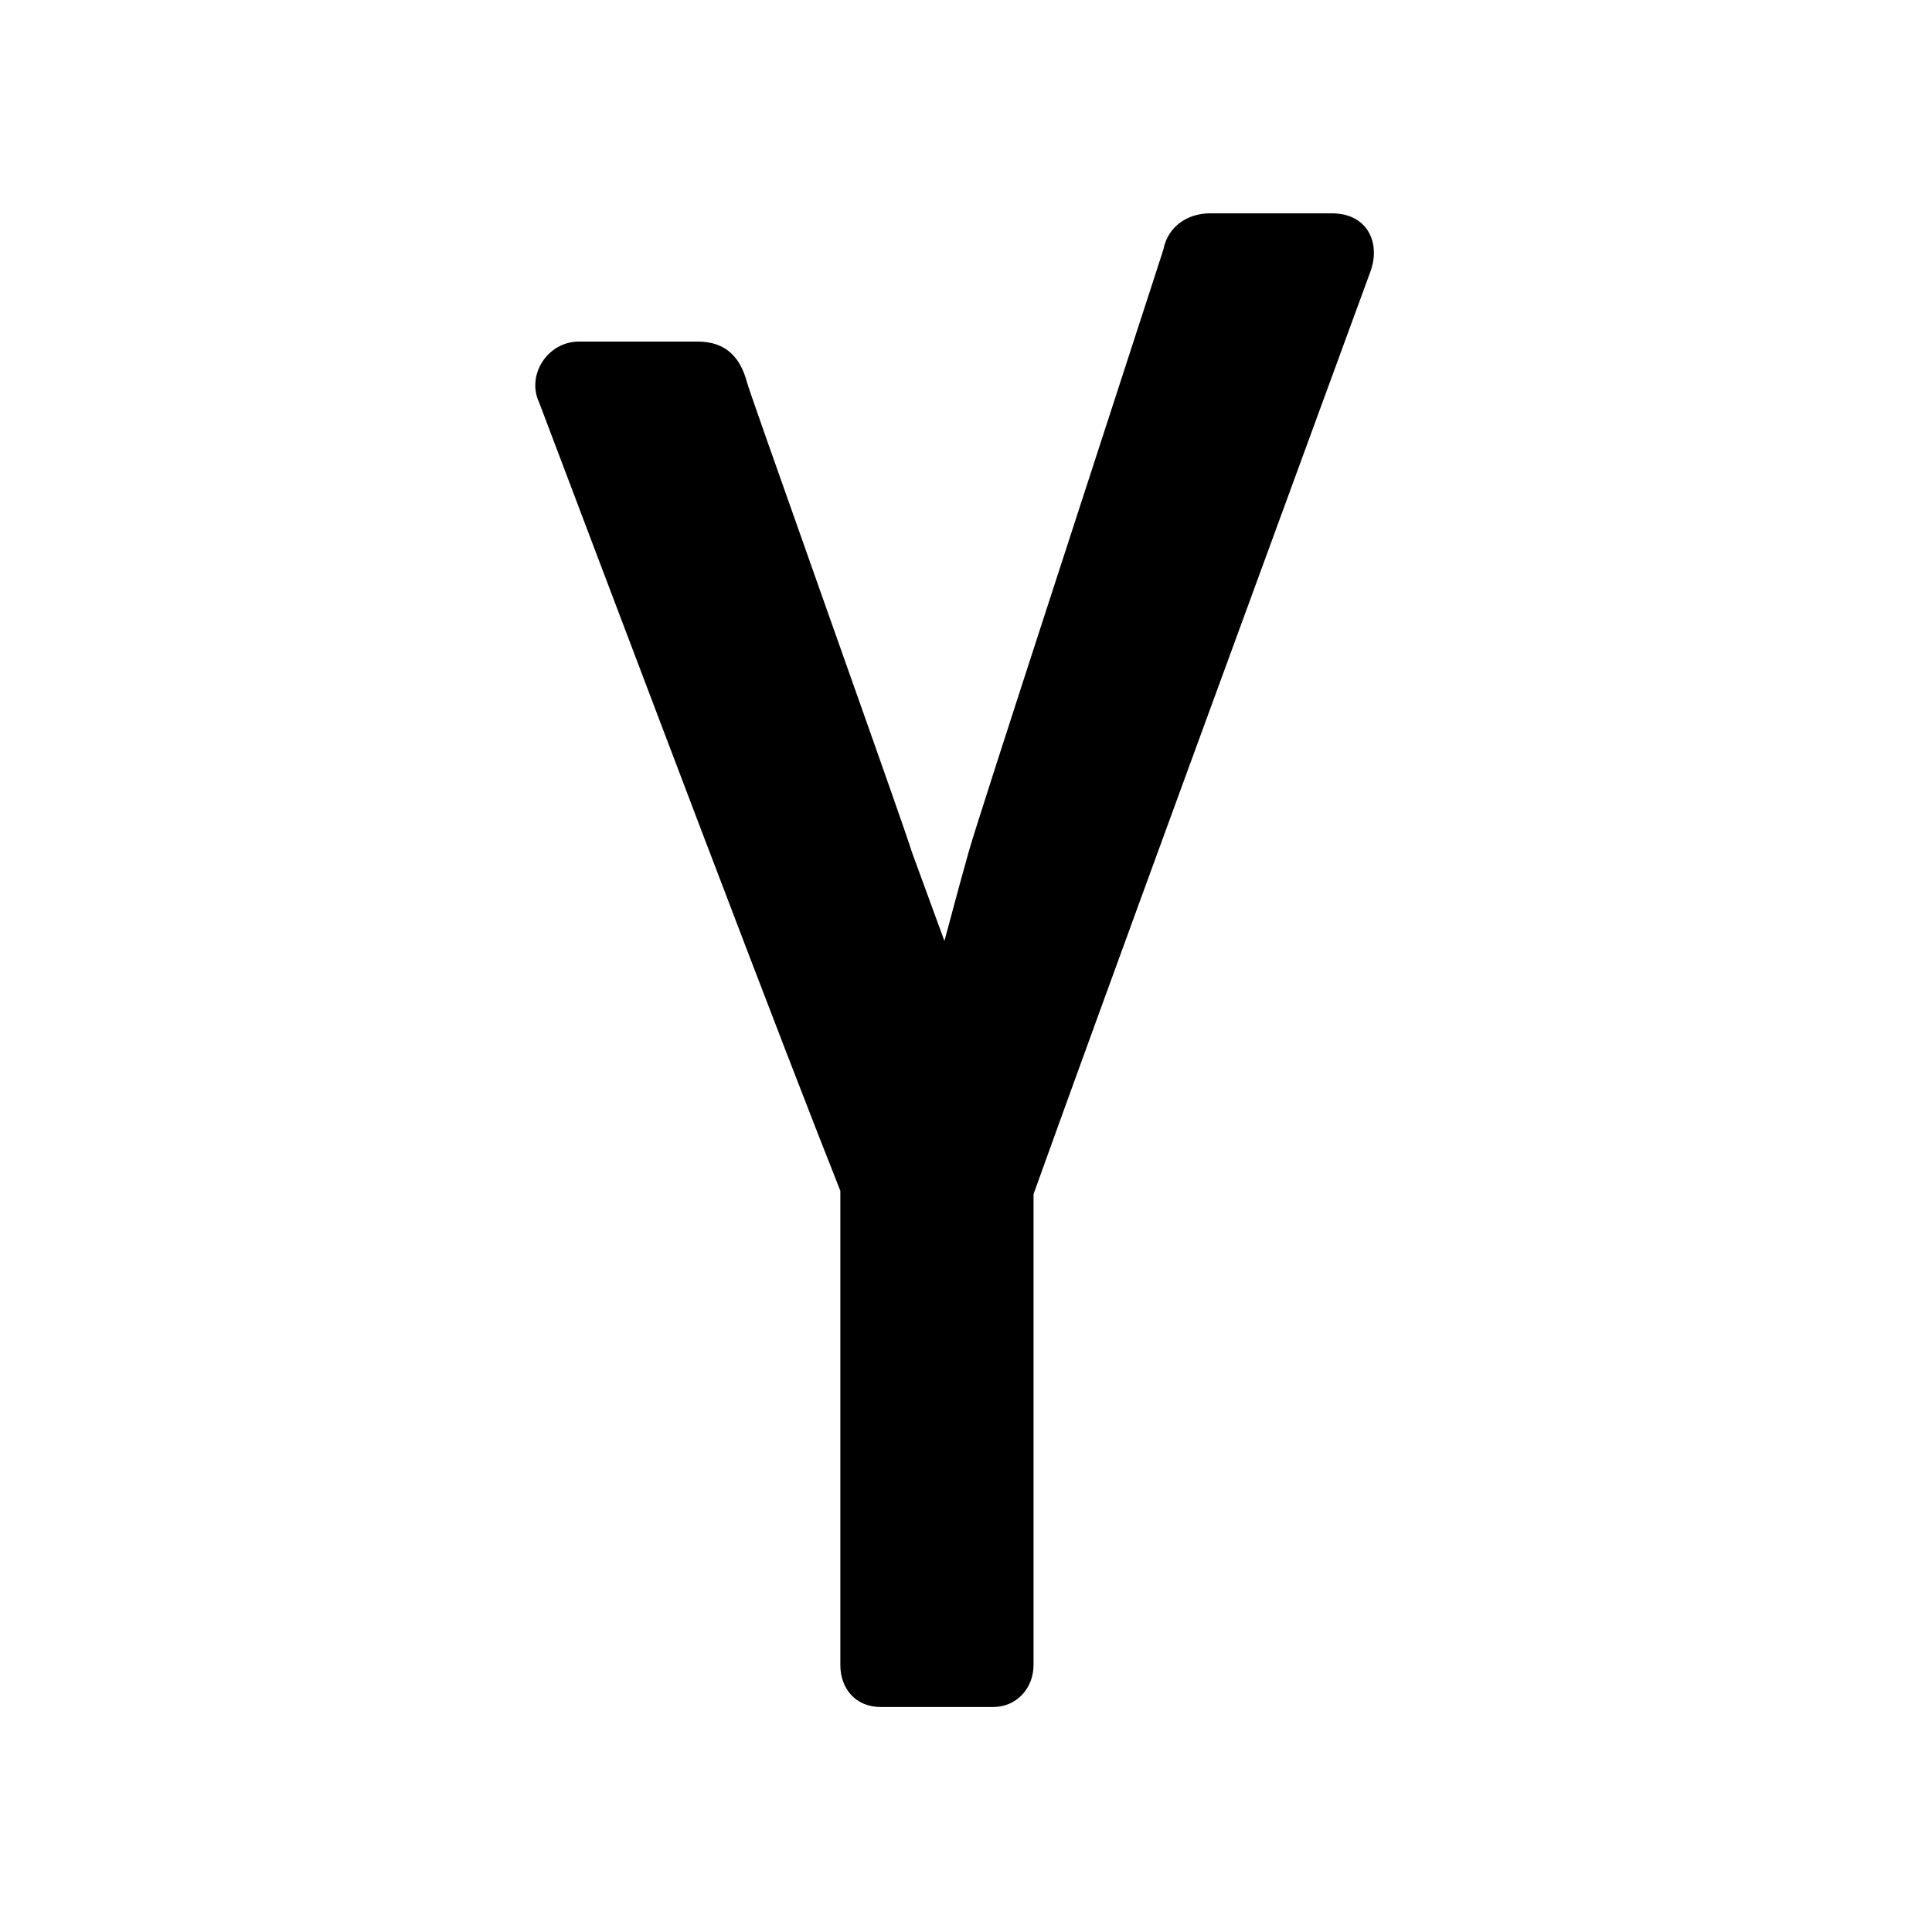
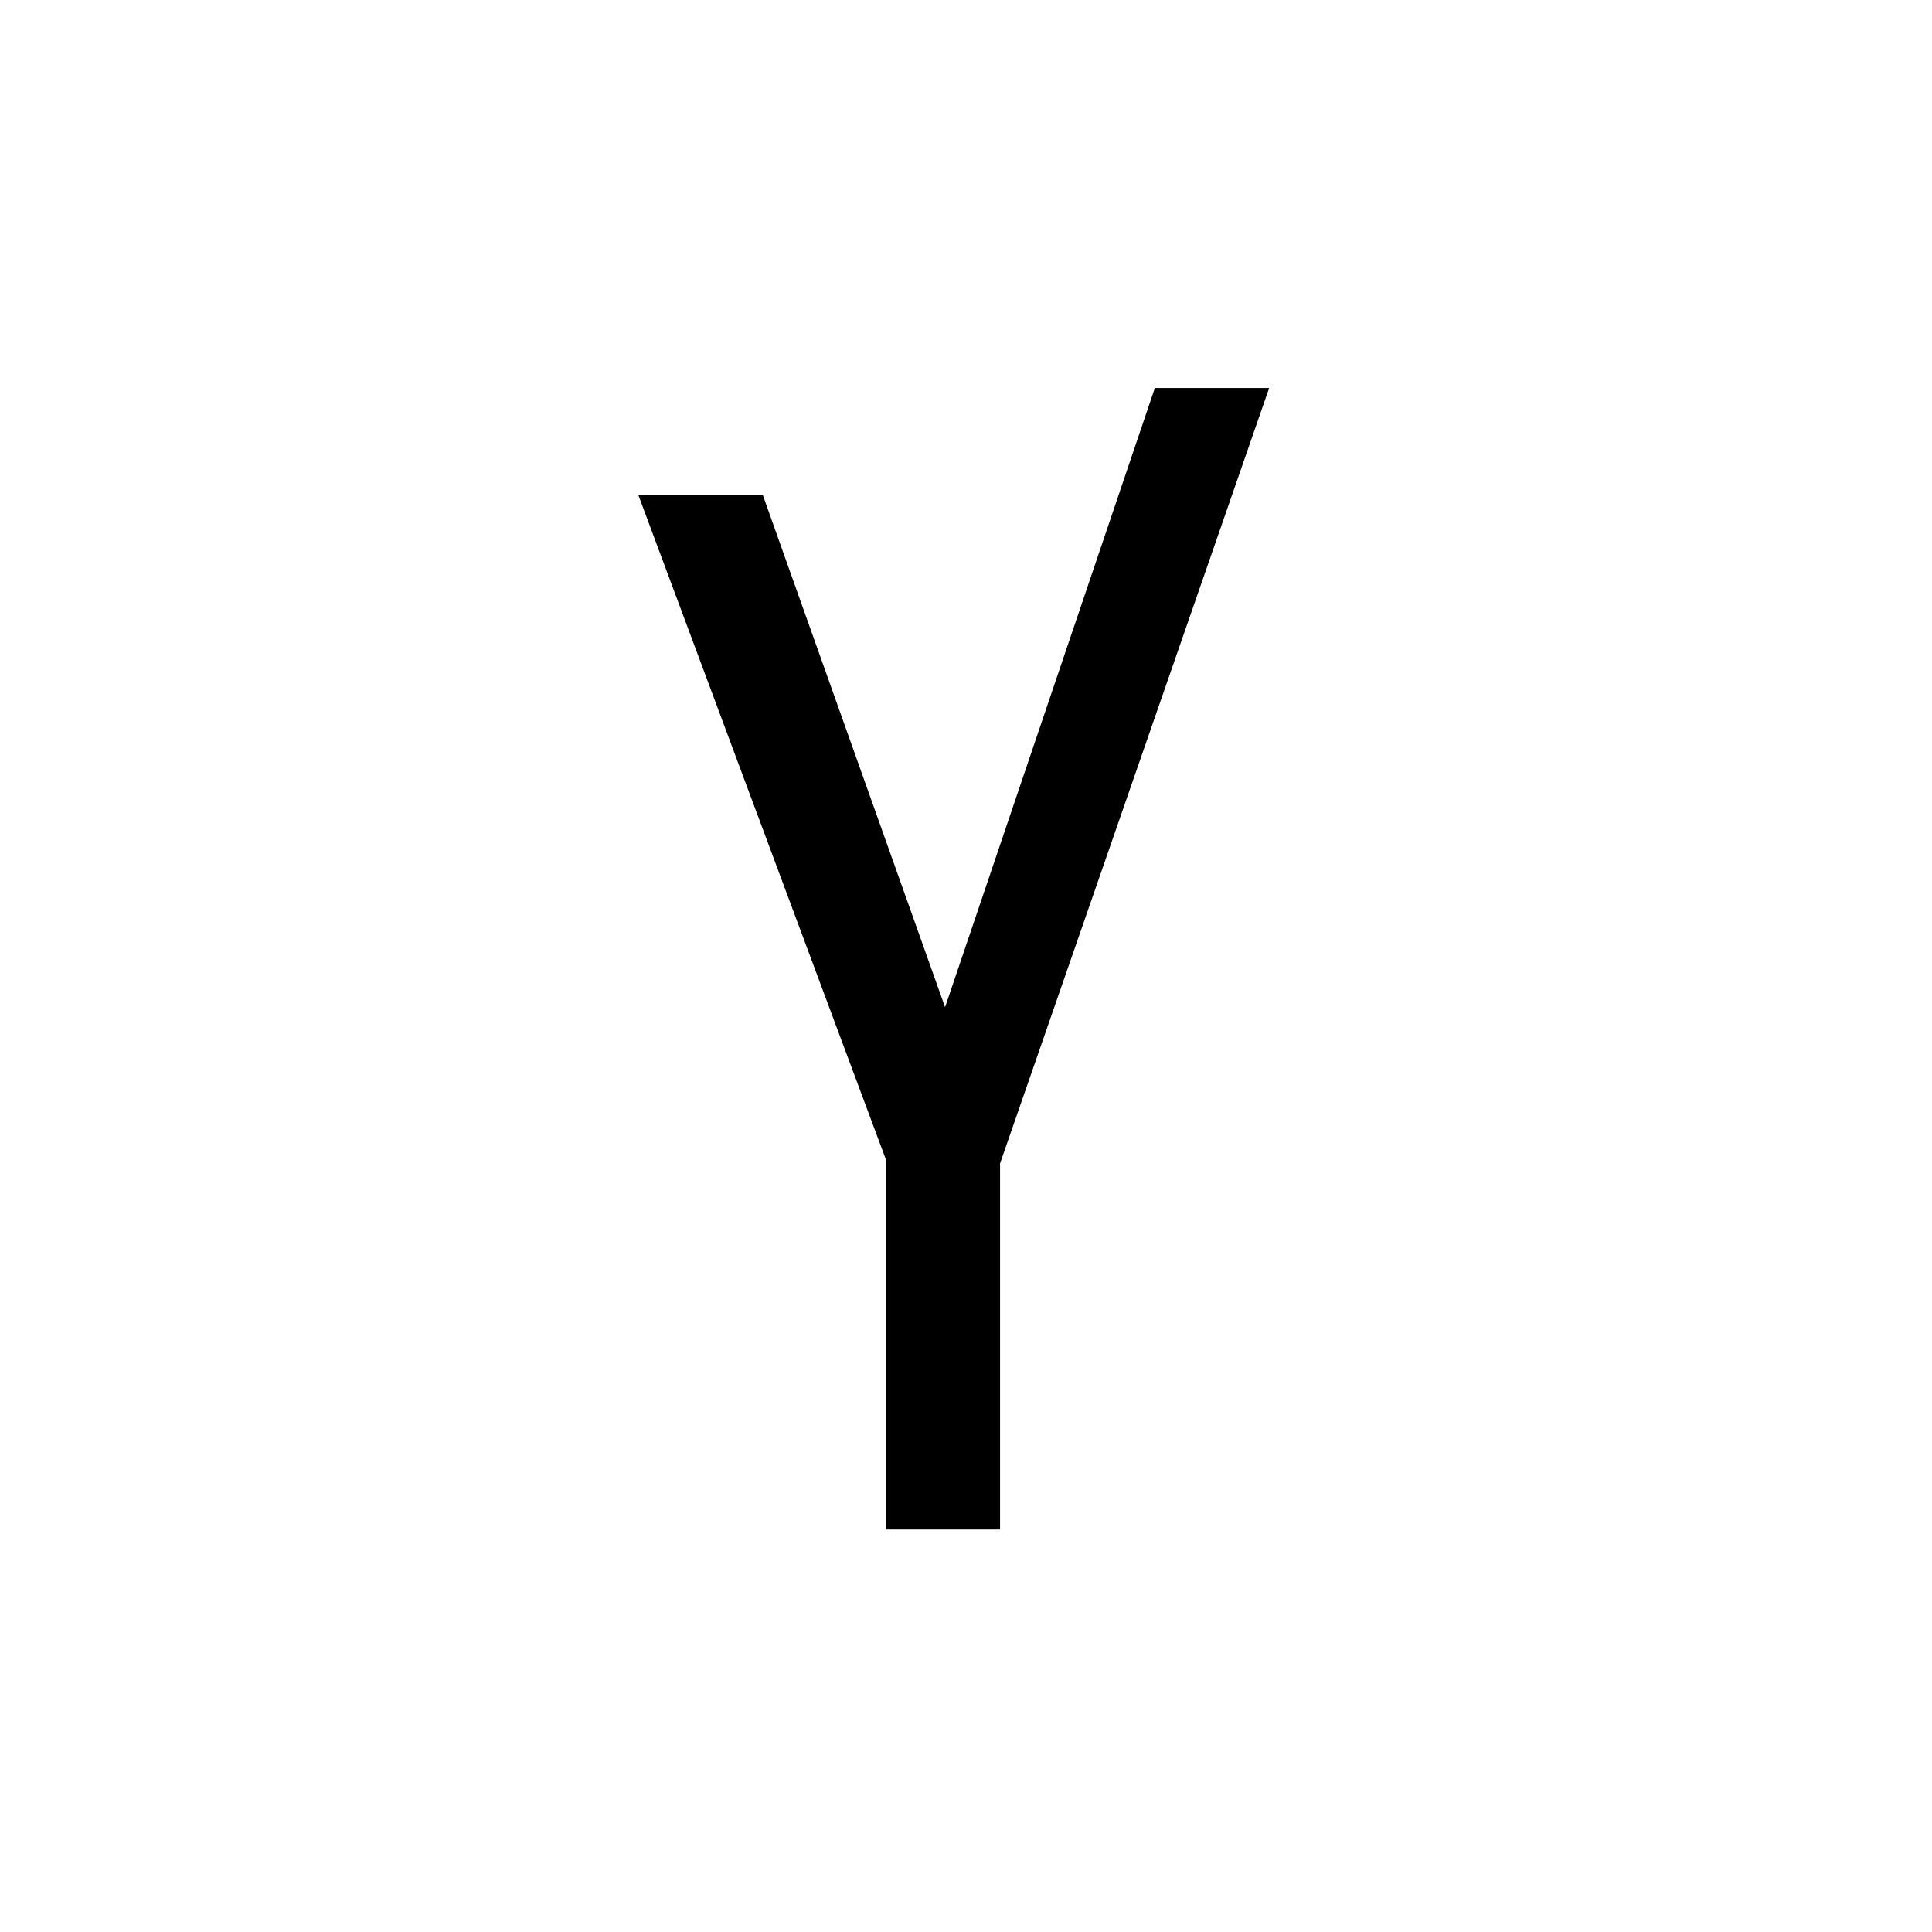
<svg xmlns="http://www.w3.org/2000/svg" width="24" height="24" viewBox="0 0 24 24">
-   <path d="M11.732,11.689 C11.875,11.154 11.981,10.765 12.033,10.583 C12.102,10.34 12.487,9.145 13.24,6.83 C14.436,3.152 14.45,3.108 14.454,3.091 C14.509,2.818 14.747,2.65 15.033,2.65 L16.543,2.65 L16.543,3 L16.543,2.65 C16.99,2.65 17.151,3.018 17.026,3.368 C17.036,3.341 15.579,7.315 14.809,9.419 C13.864,12.001 13.183,13.874 12.839,14.834 L12.839,20.682 C12.839,20.973 12.628,21.205 12.337,21.205 L10.941,21.205 C10.627,21.205 10.439,20.976 10.439,20.682 L10.439,14.793 C10.072,13.868 9.513,12.418 8.796,10.534 C8.776,10.482 8.776,10.482 8.756,10.43 C8.123,8.768 6.698,5.002 6.697,4.999 C6.537,4.661 6.8,4.243 7.192,4.243 L8.667,4.243 C9.027,4.243 9.201,4.451 9.281,4.755 C9.3,4.826 9.558,5.559 10.311,7.686 C10.99,9.602 11.26,10.37 11.333,10.599 L11.732,11.689 Z" />
+   <polygon points="14.346 4.82 11.74 12.512 9.476 6.15 7.93 6.15 11.003 14.399 11.003 19 12.423 19 12.423 14.453 15.766 4.82" />
</svg>
